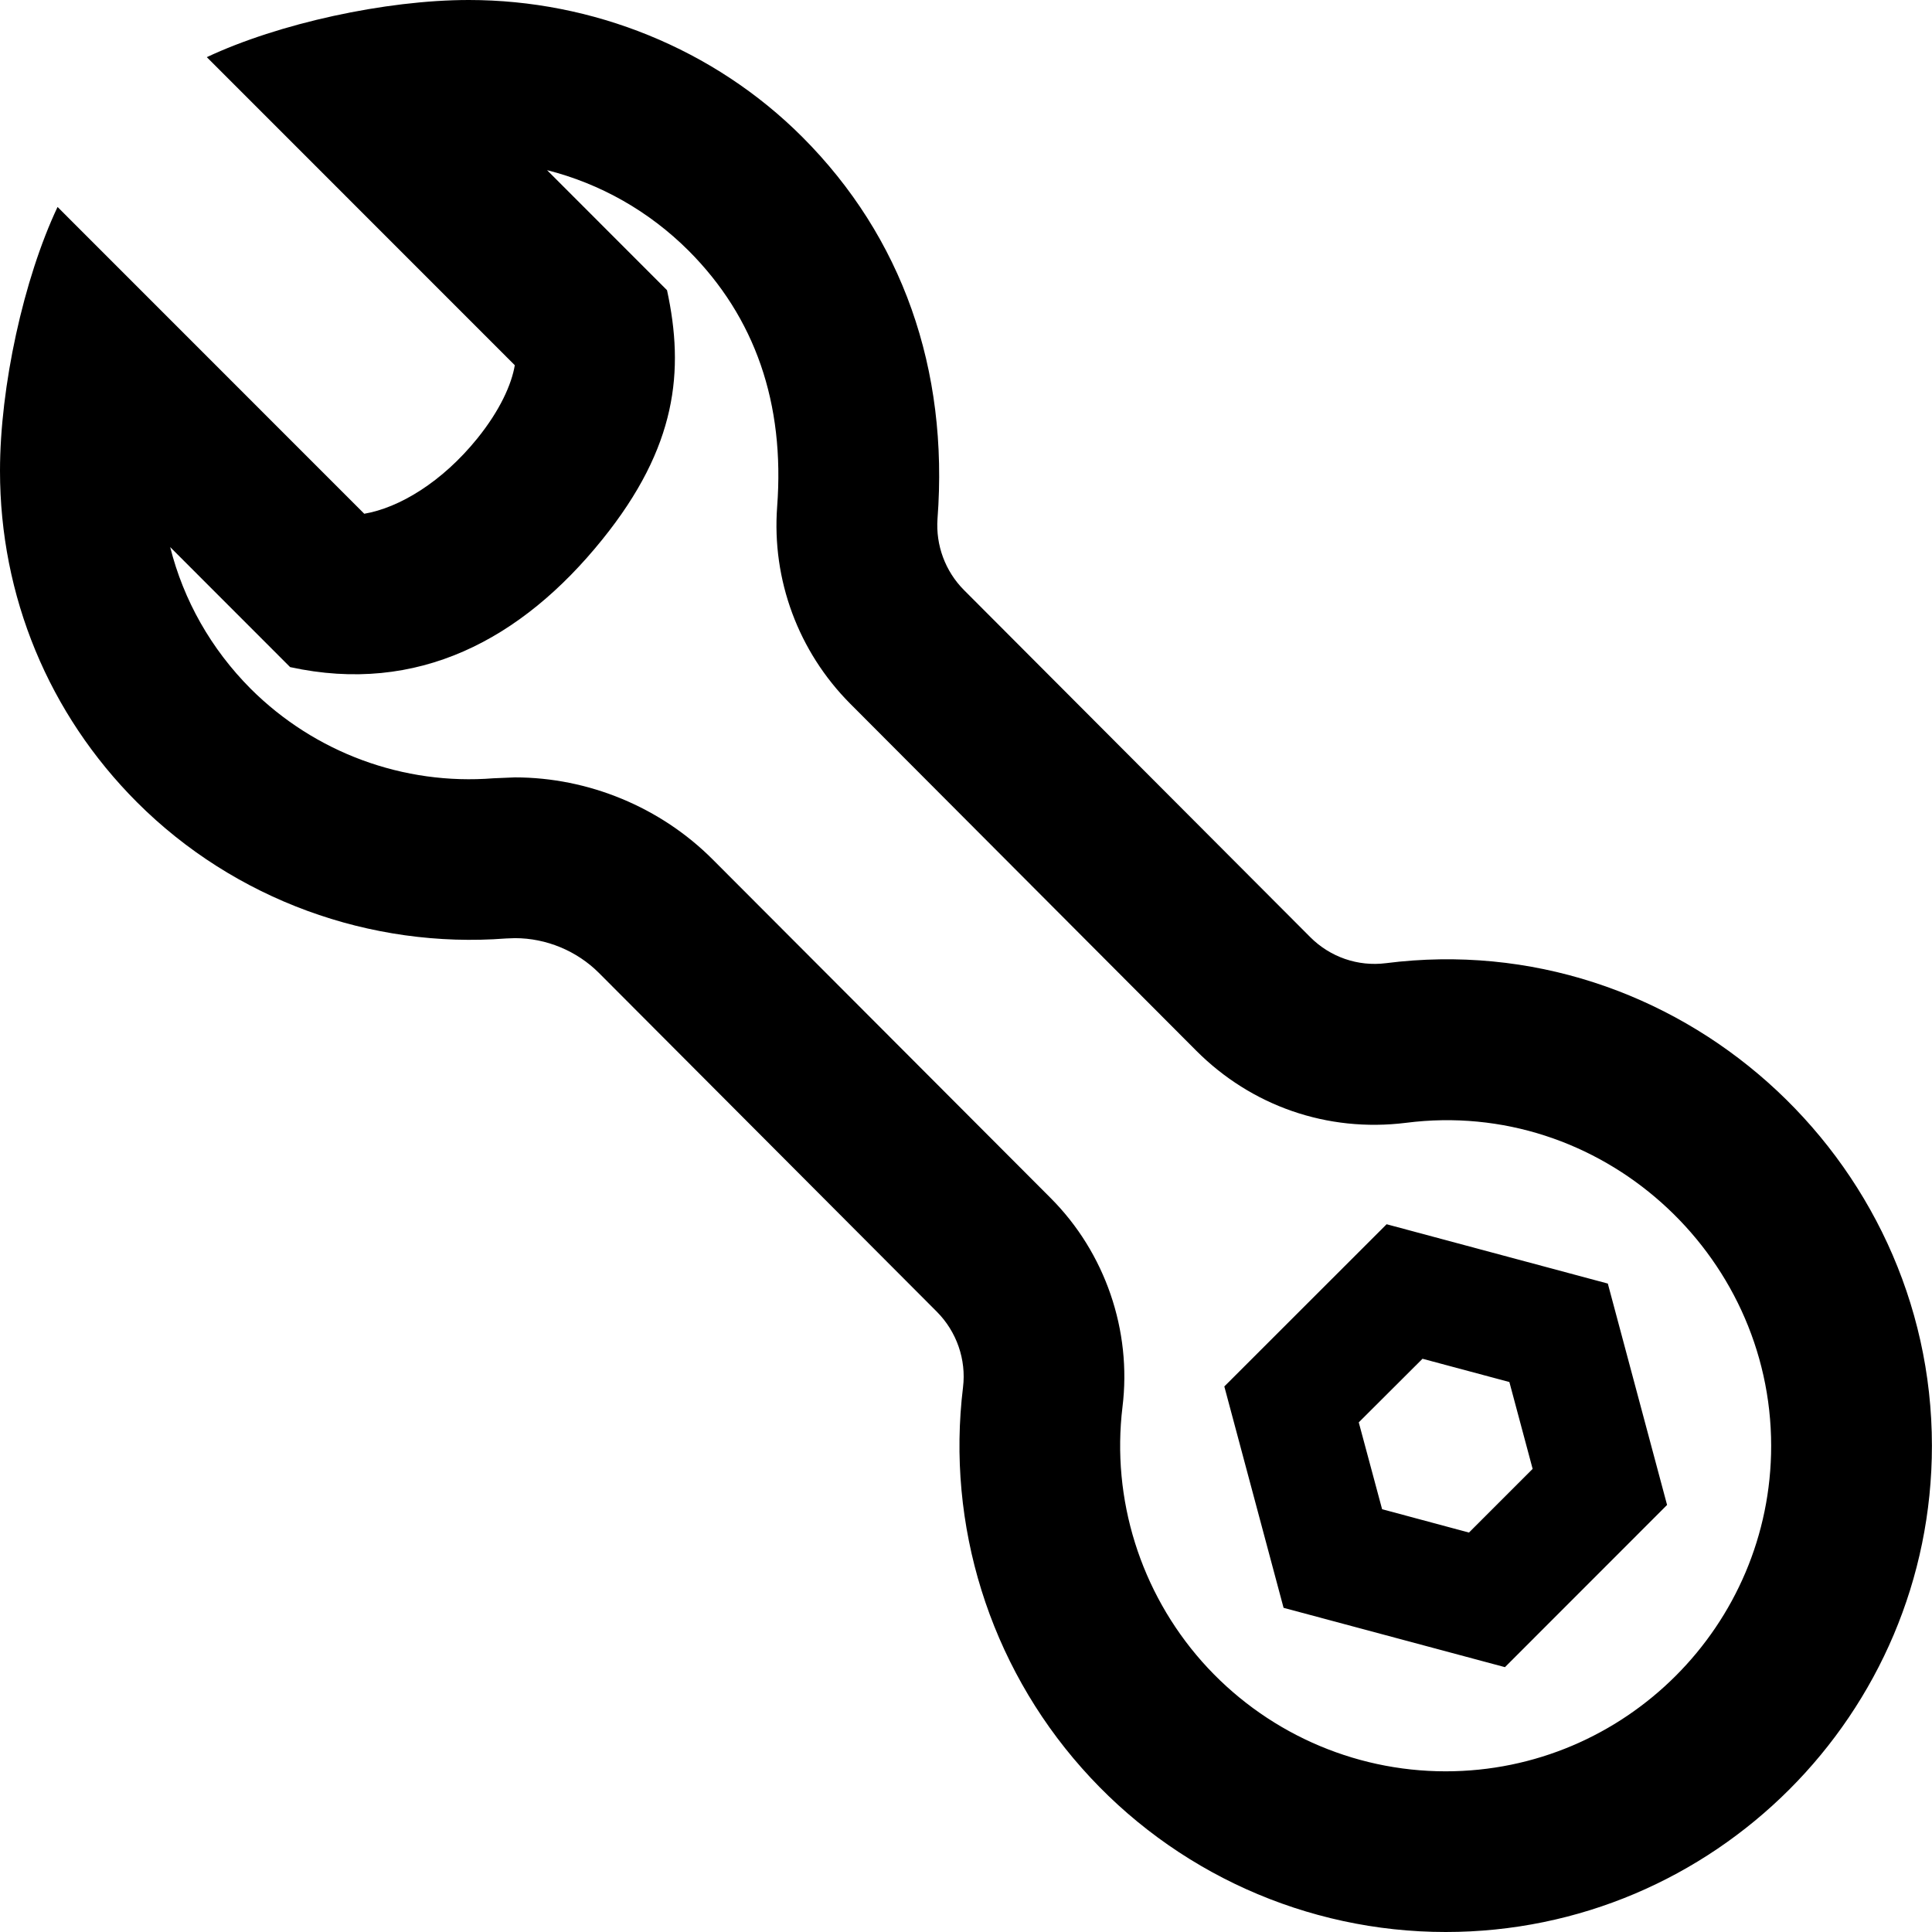
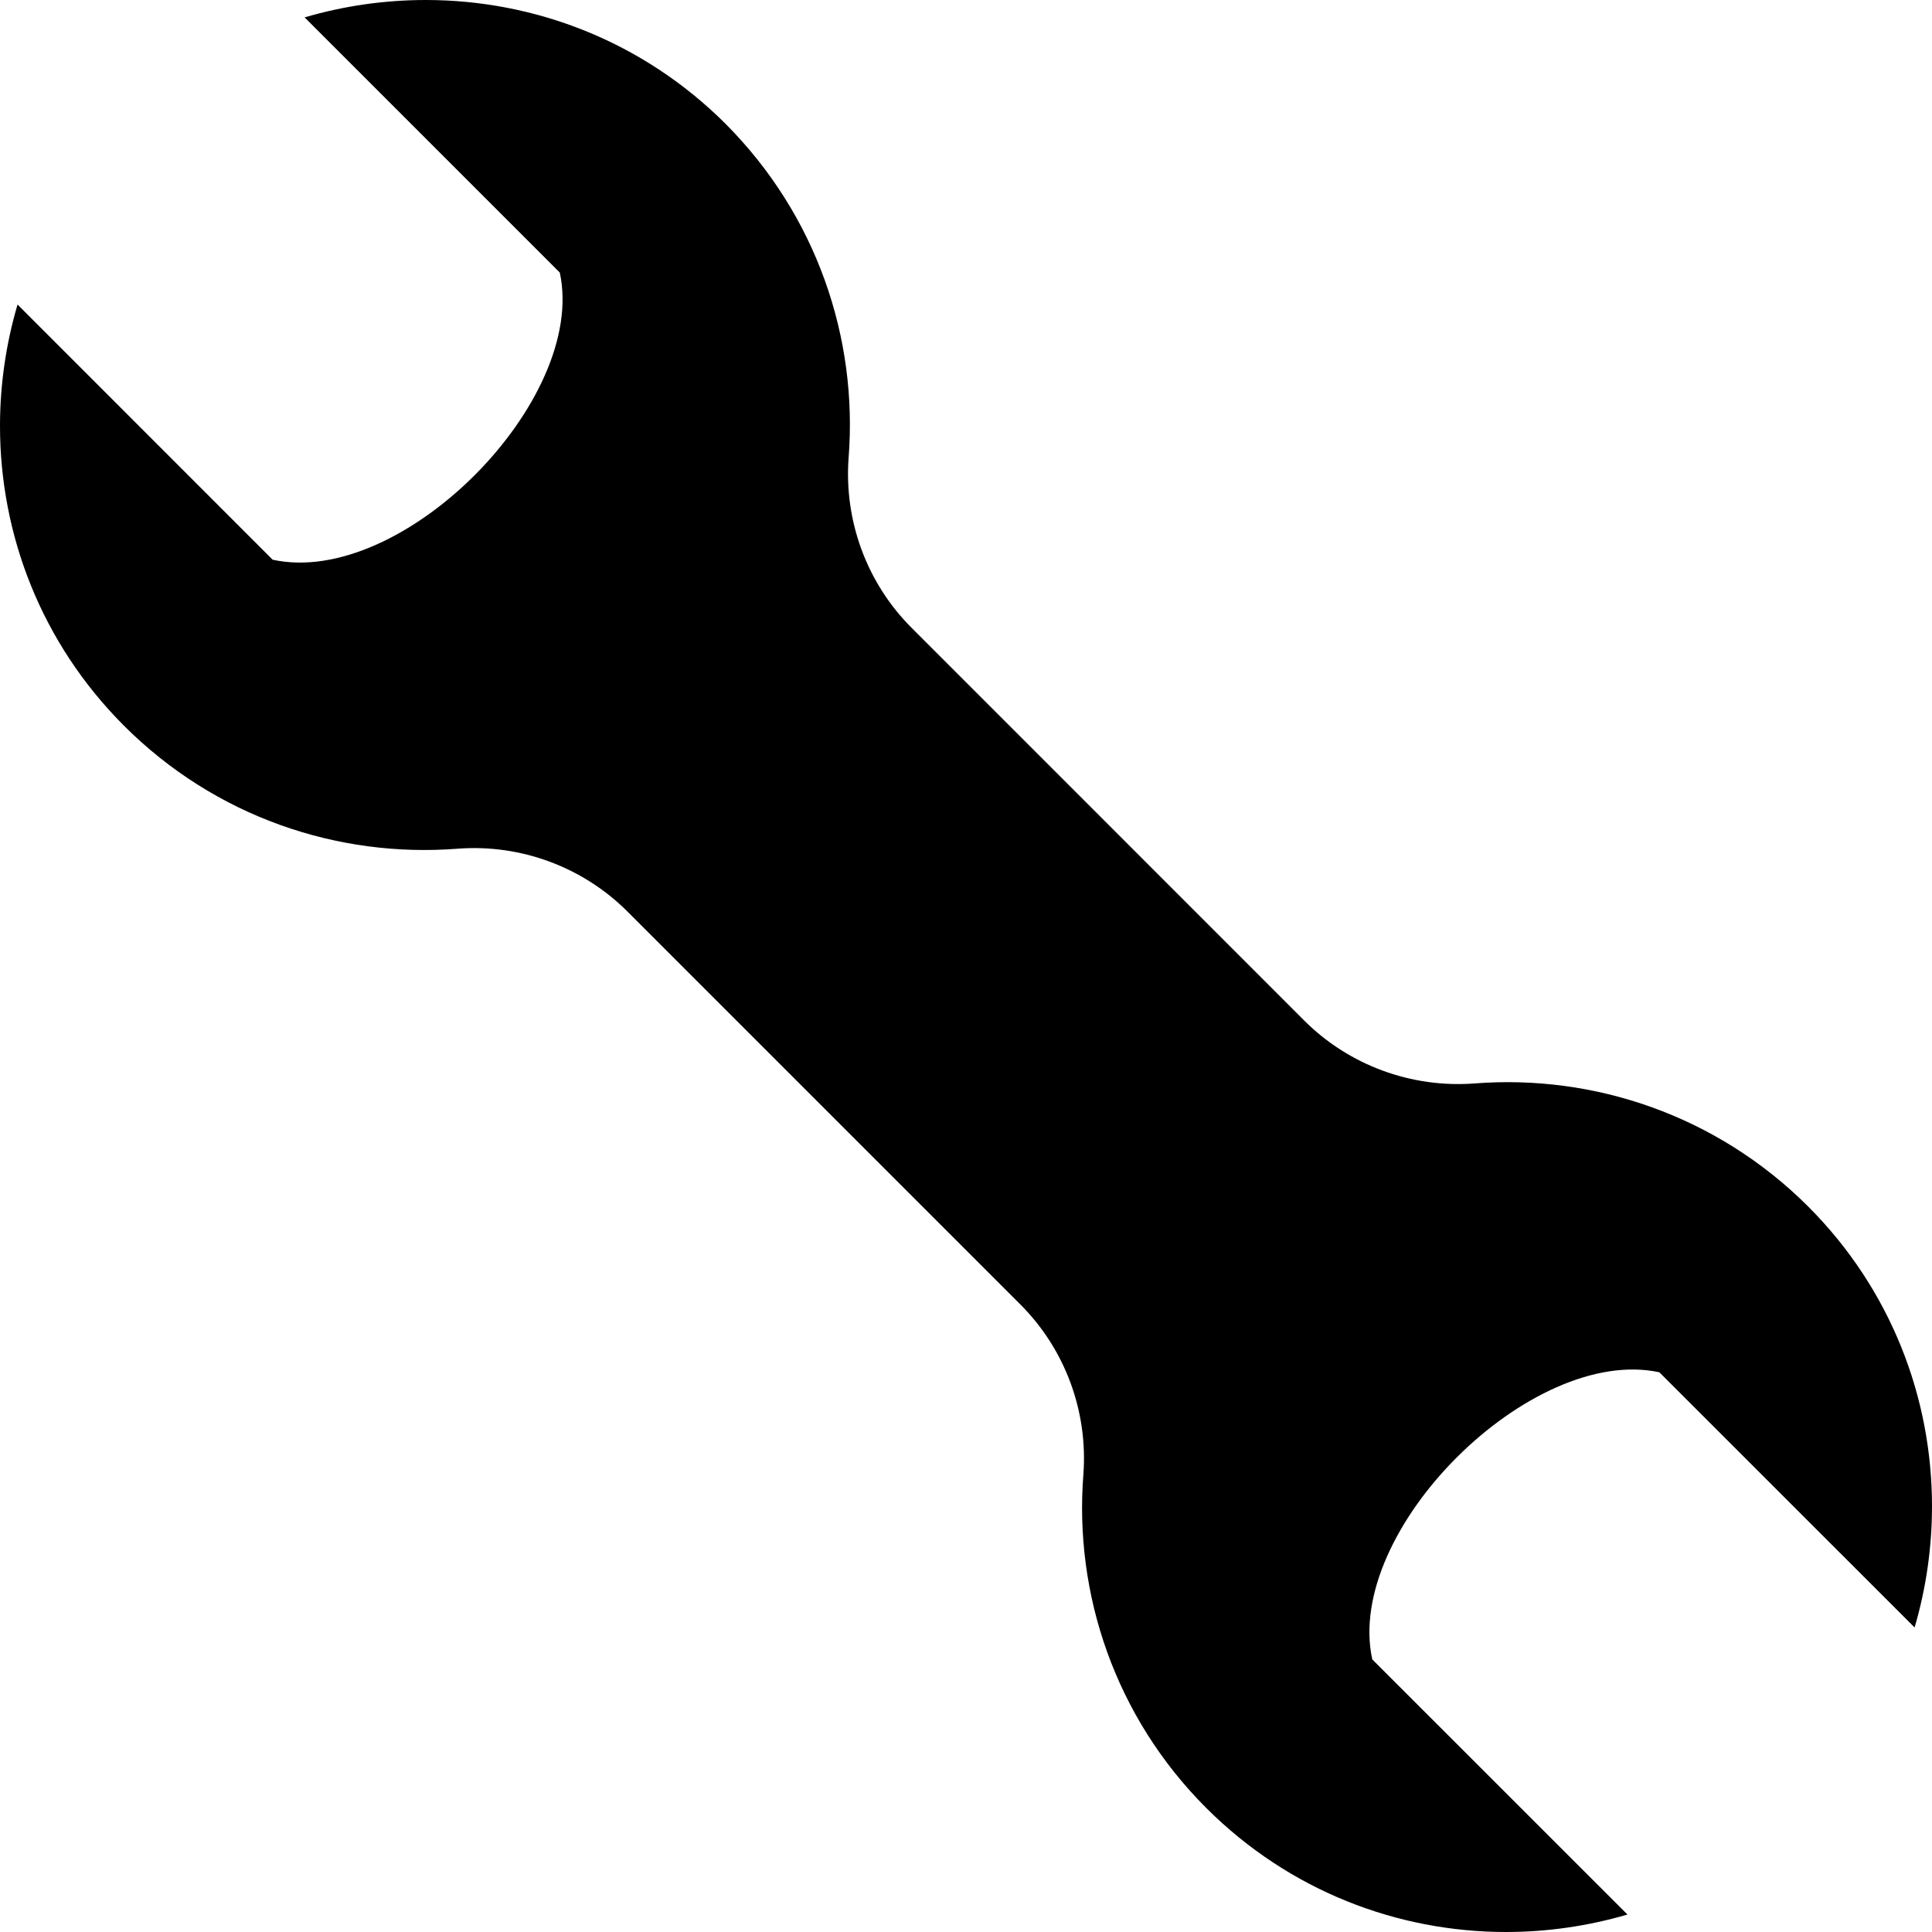
- <svg xmlns="http://www.w3.org/2000/svg" version="1.1" id="Layer_1" x="0px" y="0px" width="24px" height="24px" viewBox="0 0 24 24" enable-background="new 0 0 24 24" xml:space="preserve">
-   <path d="M17.959,24c-1.729,0-3.376-0.742-4.521-2.037c-1.146-1.293-1.684-3.018-1.475-4.73c0.042-0.344-0.08-0.692-0.325-0.938  L7.44,12.086c-0.274-0.274-0.654-0.432-1.043-0.432l-0.111,0.004c-1.683,0.129-3.373-0.481-4.584-1.692C0.604,8.867,0,7.405,0,5.849  c0-1.044,0.293-2.385,0.715-3.278l3.81,3.811C4.96,6.308,5.492,5.988,5.929,5.447c0.283-0.35,0.427-0.675,0.466-0.91L2.569,0.71  C3.458,0.292,4.788,0,5.824,0c1.533,0,3.043,0.601,4.143,1.702c1.239,1.241,1.82,2.881,1.679,4.743  c-0.023,0.328,0.096,0.651,0.329,0.885l4.3,4.31c0.248,0.249,0.593,0.369,0.941,0.325c3.61-0.46,6.783,2.411,6.783,5.994  C24,21.29,21.29,24,17.959,24z M6.396,9.657c0.915,0,1.81,0.371,2.456,1.018l4.2,4.208c0.677,0.678,1.009,1.646,0.892,2.594  c-0.139,1.146,0.223,2.299,0.988,3.164c0.769,0.867,1.87,1.363,3.026,1.363c2.229,0,4.044-1.814,4.044-4.043  c0-2.398-2.123-4.322-4.536-4.013c-0.981,0.122-1.923-0.212-2.606-0.896L10.56,8.74C9.917,8.093,9.587,7.203,9.654,6.295  c0.097-1.283-0.273-2.353-1.1-3.181c-0.493-0.492-1.098-0.833-1.758-1l1.49,1.491c0.217,1,0.125,1.946-0.804,3.097  c-1.004,1.246-2.297,1.93-3.878,1.585l-1.49-1.491c0.166,0.661,0.508,1.266,1,1.76c0.797,0.795,1.9,1.201,3.017,1.112L6.396,9.657z   M17.671,16.879l1.079,0.289l0.289,1.079l-0.791,0.791l-1.079-0.29l-0.29-1.079L17.671,16.879L17.671,16.879z M17.225,15.208  l-2.016,2.015l0.736,2.75l2.75,0.737l2.014-2.015l-0.736-2.75L17.225,15.208z" />
+ <svg xmlns="http://www.w3.org/2000/svg" width="24" height="24" viewBox="0 0 24 24">
+   <path d="M22.462 14.988c-1.136-1.134-2.661-1.645-4.146-1.529-.784.059-1.559-.226-2.115-.782l-4.877-4.878c-.557-.557-.841-1.331-.782-2.115.115-1.485-.396-3.009-1.529-4.146-1.031-1.029-2.377-1.538-3.724-1.538-.507 0-1.015.072-1.505.216l3.17 3.17c.344 1.589-1.959 3.918-3.567 3.567l-3.169-3.17c-.145.492-.218 1-.218 1.509 0 1.347.51 2.691 1.538 3.721 1.135 1.136 2.66 1.646 4.146 1.53.783-.06 1.557.226 2.113.783l4.878 4.878c.557.557.842 1.33.783 2.113-.116 1.486.394 3.012 1.53 4.146 1.03 1.027 2.373 1.537 3.721 1.537.508 0 1.016-.073 1.508-.217l-3.17-3.169c-.352-1.608 1.978-3.911 3.566-3.567l3.171 3.17c.144-.491.216-.999.216-1.506 0-1.347-.509-2.693-1.538-3.723z" />
</svg>
